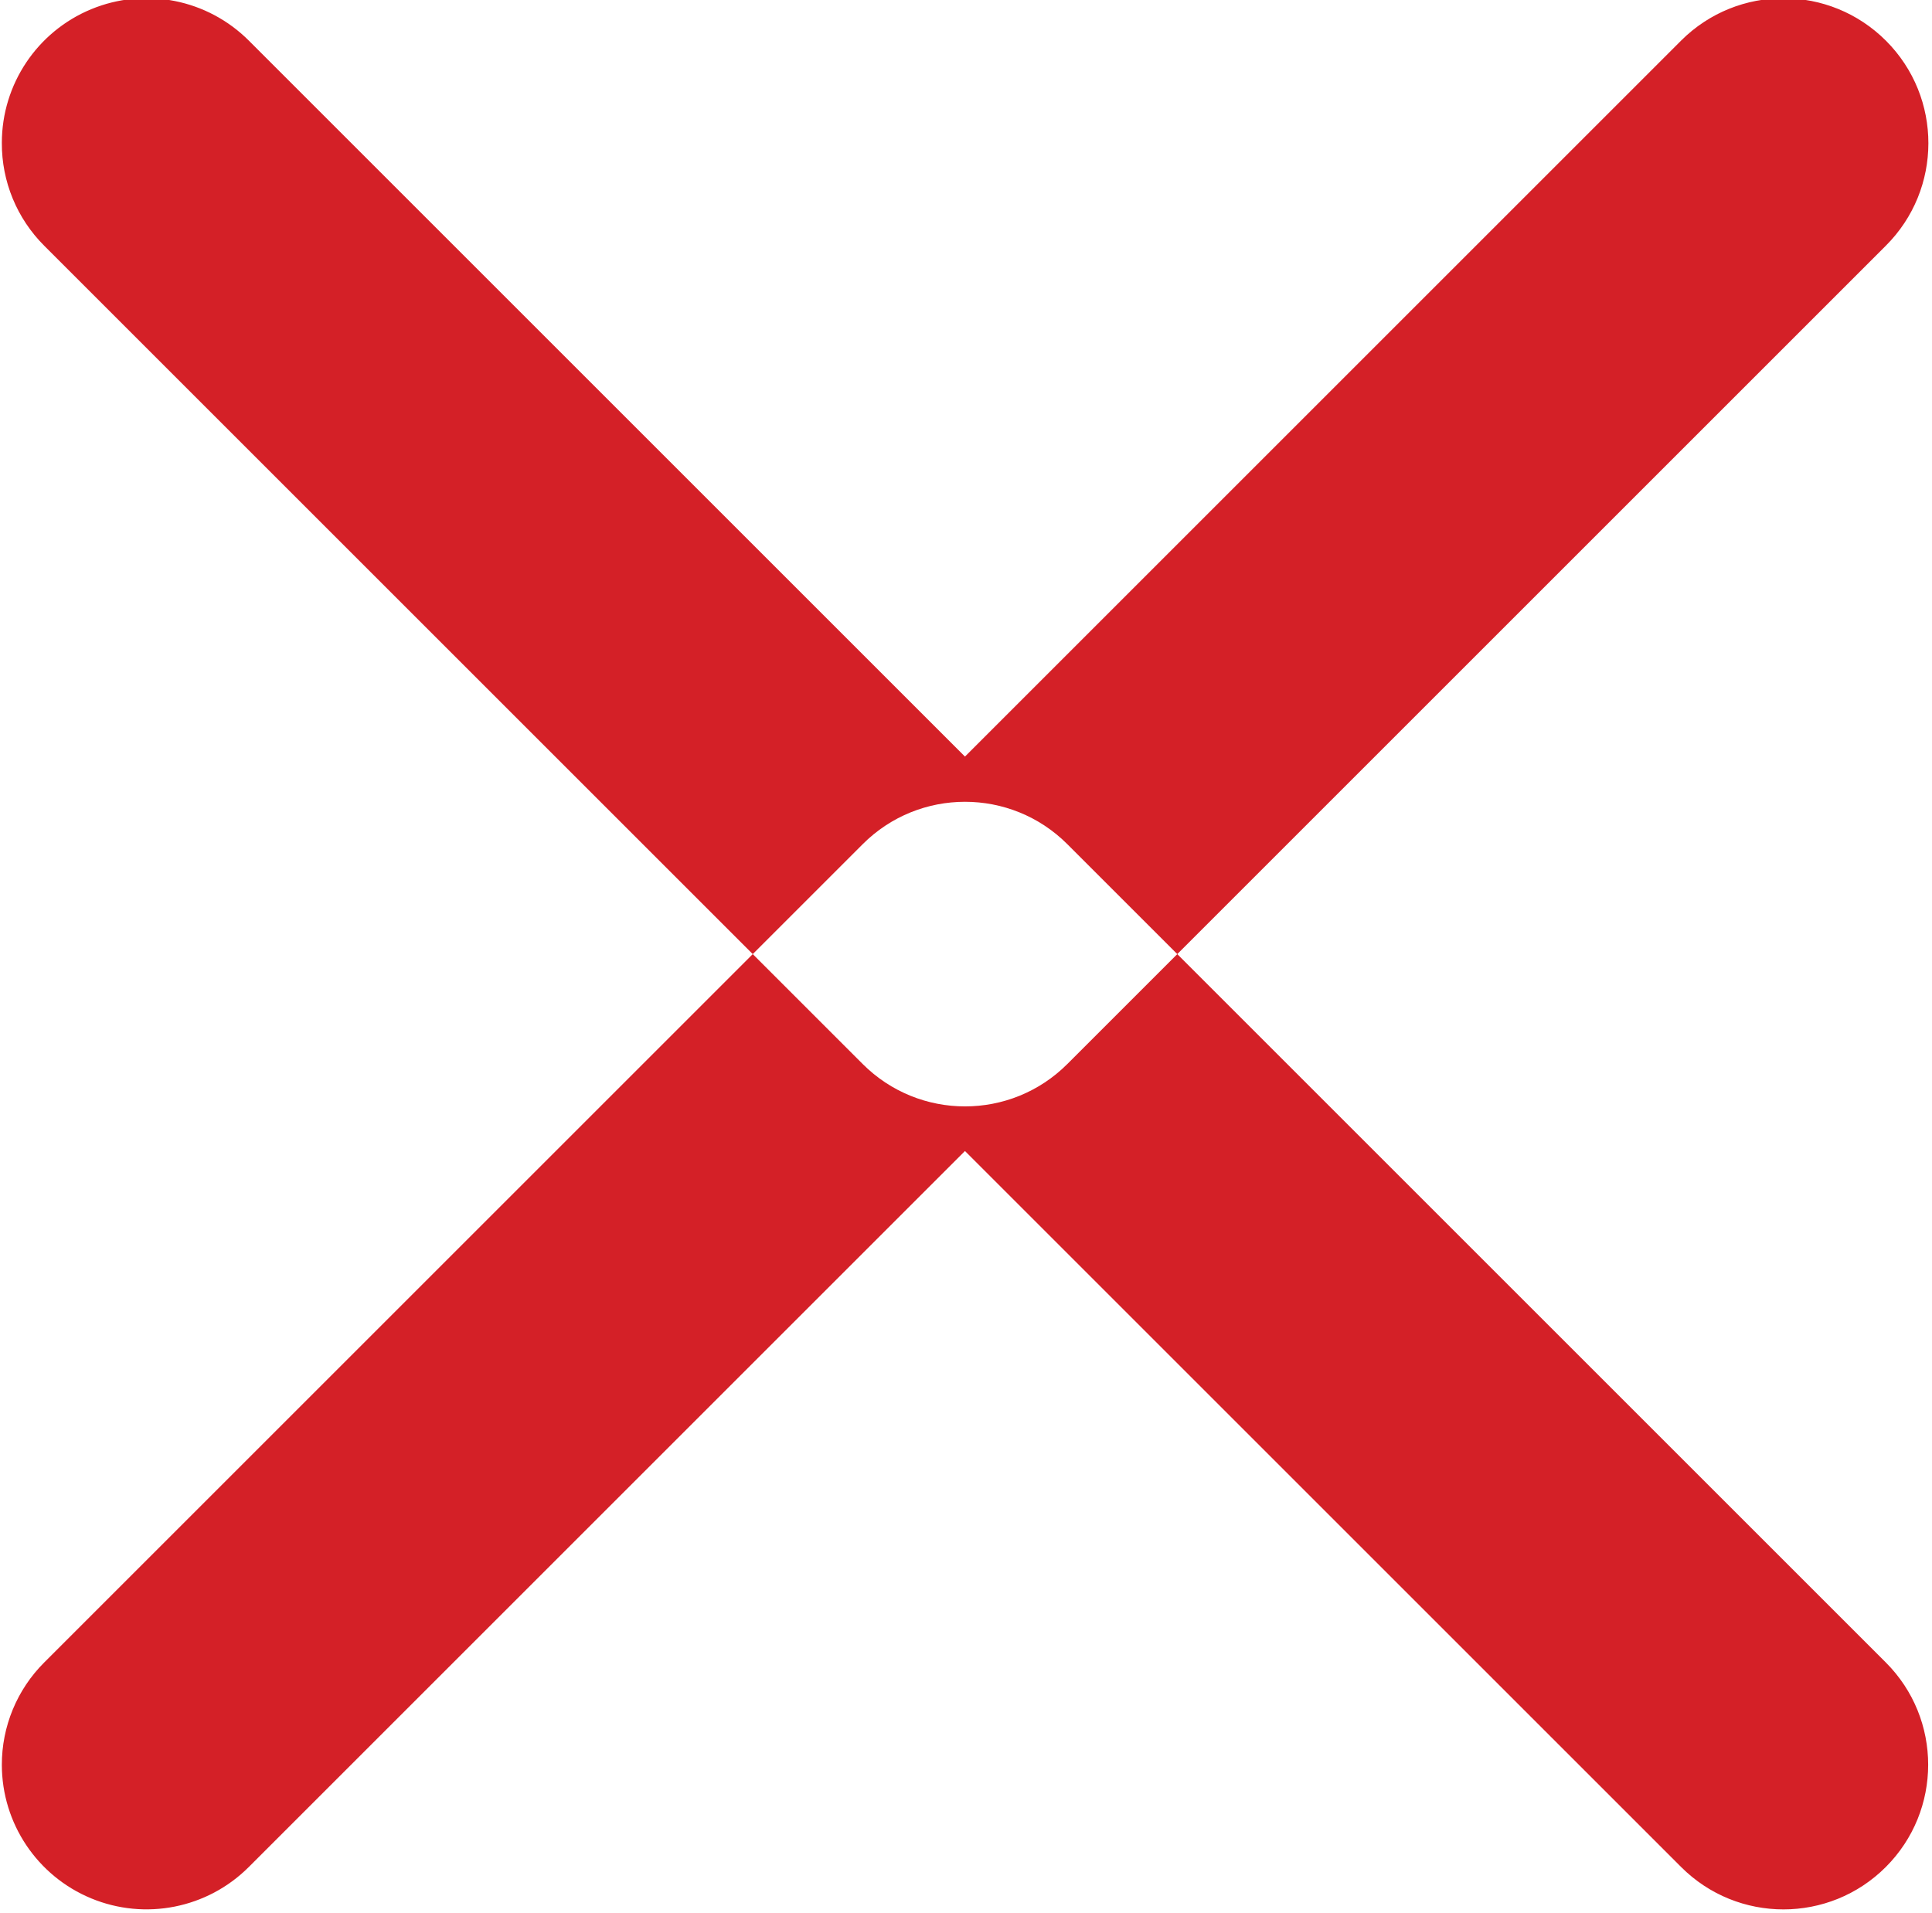
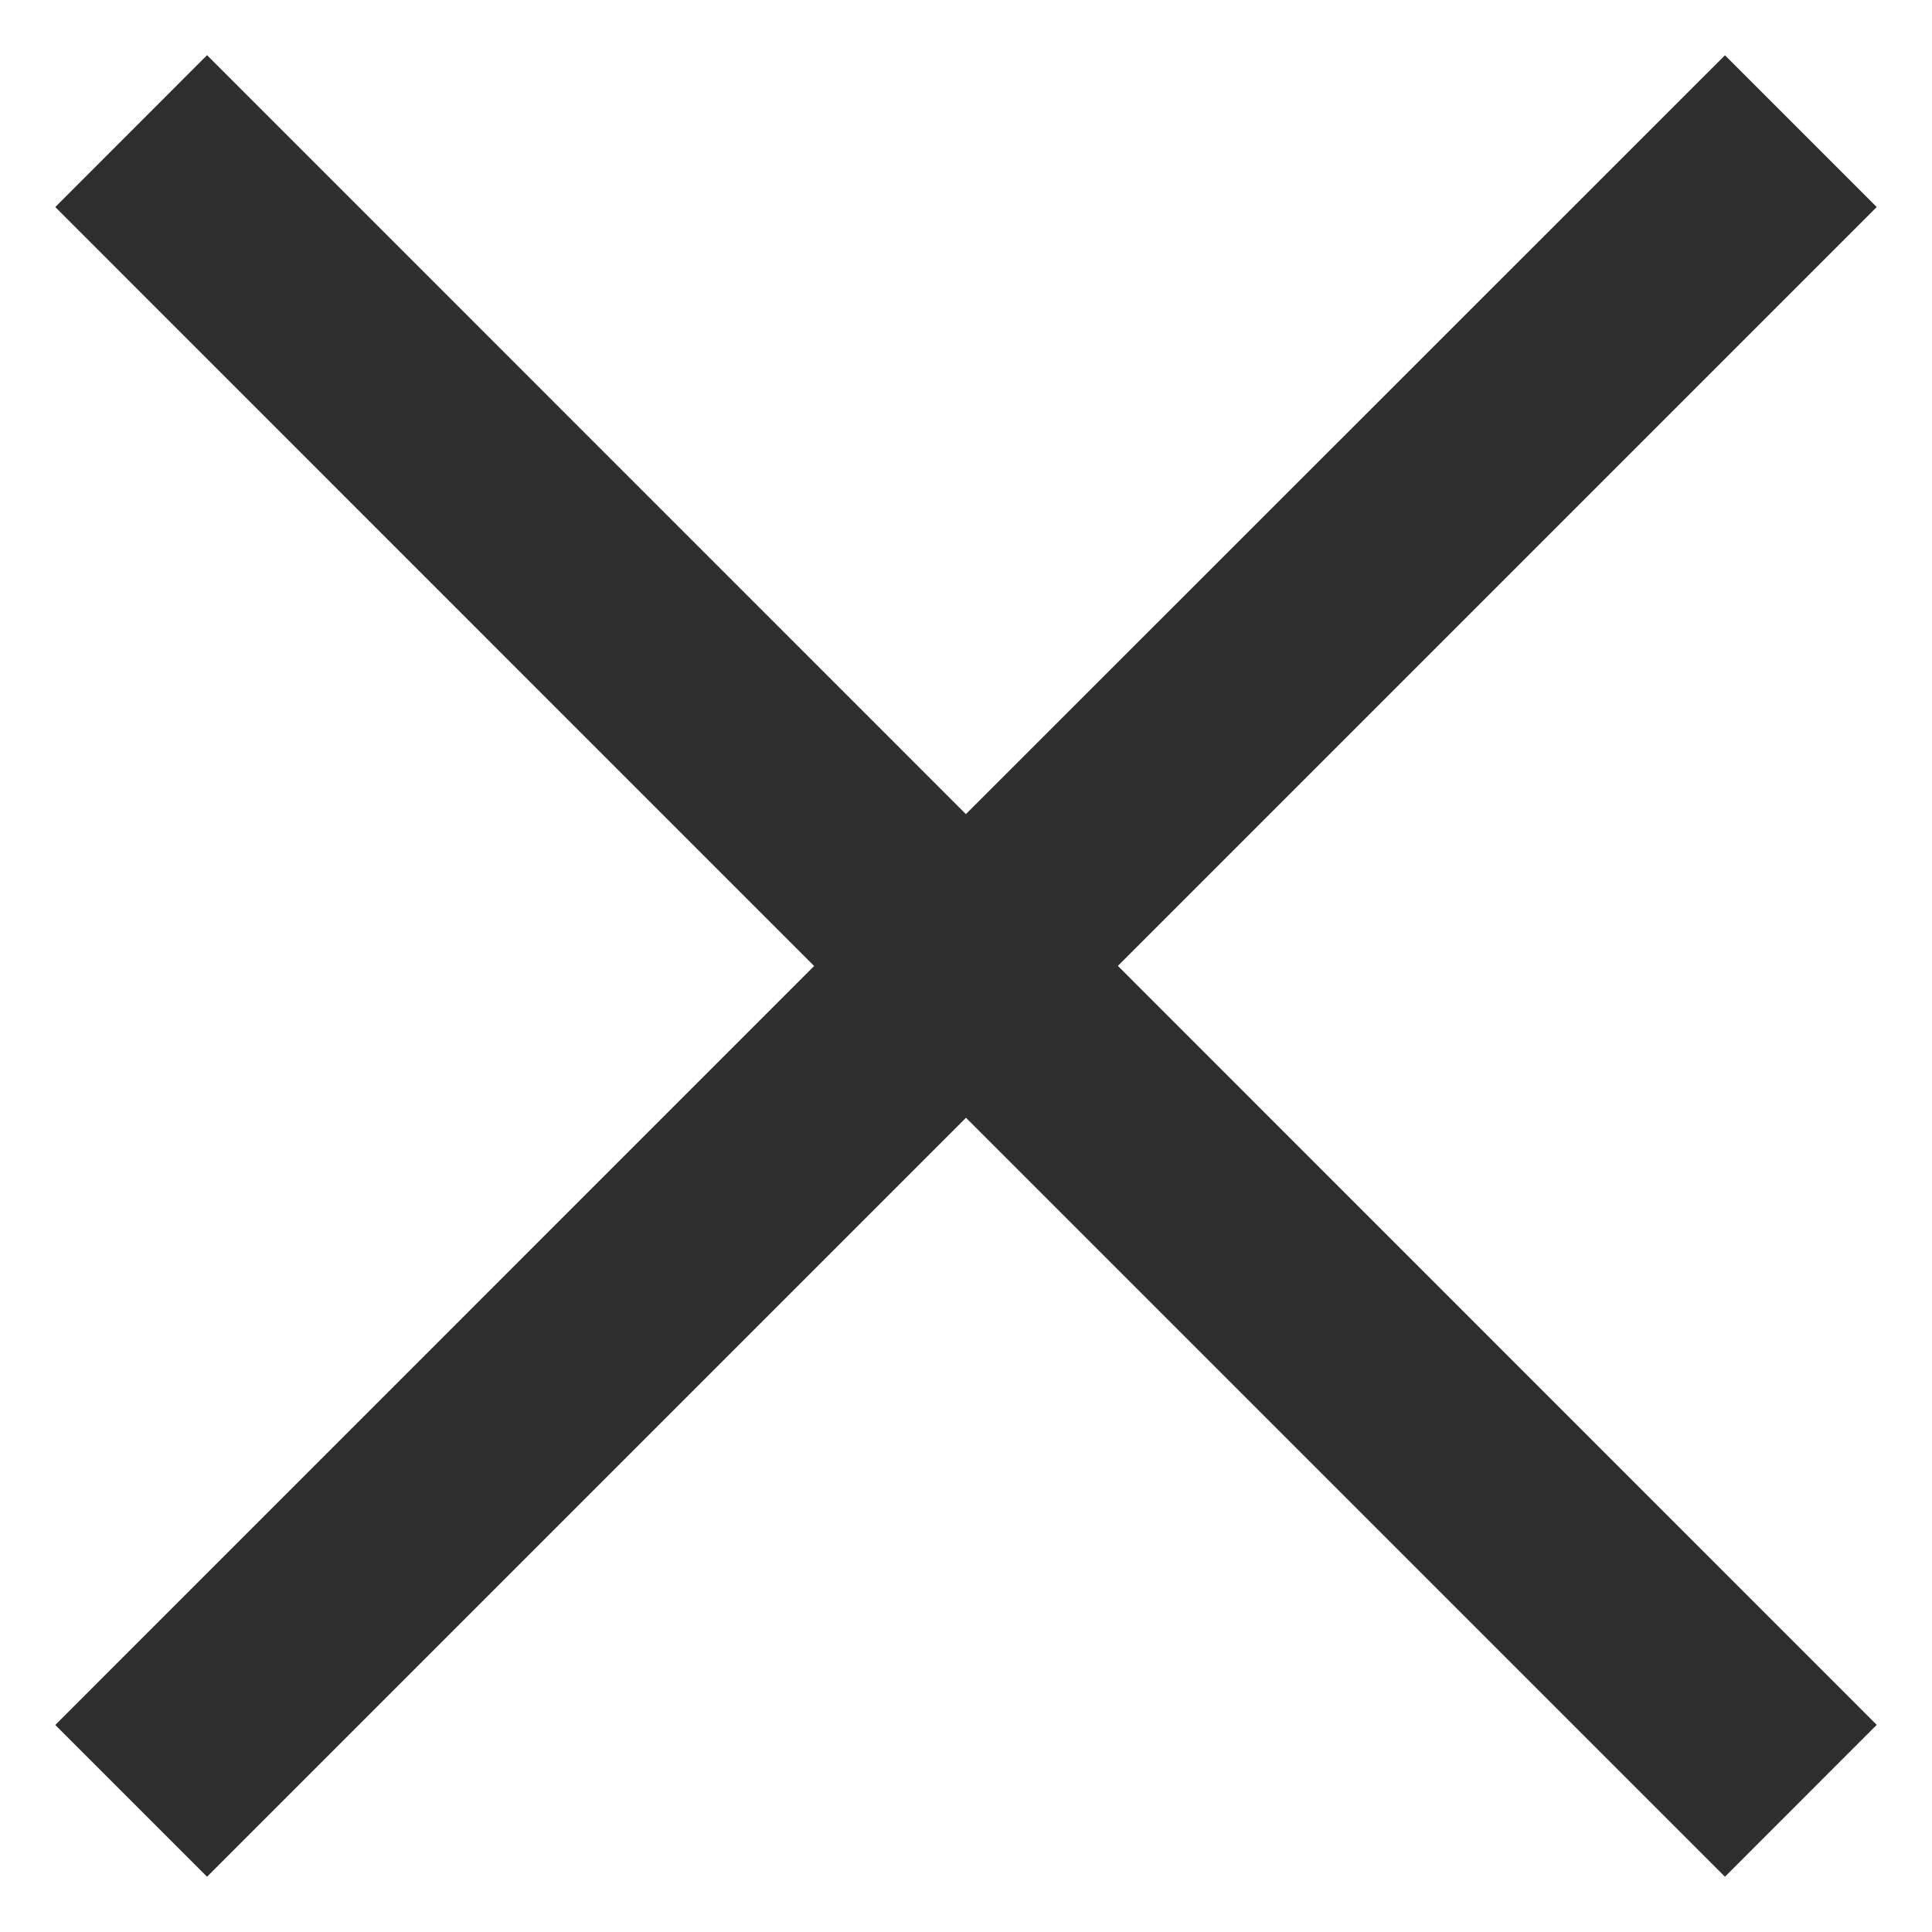
- <svg xmlns="http://www.w3.org/2000/svg" width="15.719" height="15.563" viewBox="0 0 15.719 15.563">
+ <svg xmlns="http://www.w3.org/2000/svg" xmlns:xlink="http://www.w3.org/1999/xlink" width="18" height="18" viewBox="0 0 18 18">
  <defs>
-     <style>
-       .cls-1 {
-         fill: #d42027;
-         fill-rule: evenodd;
-       }
-     </style>
+     <path id="avzva" d="M691.485 160.07l-1.414 1.415-7.071-7.071-7.071 7.071-1.414-1.414 7.07-7.071-7.07-7.071 1.414-1.415 7.07 7.071 7.072-7.07 1.414 1.414-7.07 7.07z" />
  </defs>
-   <path id="X" class="cls-1" d="M173.046,608.162a1.177,1.177,0,0,1,2.009-.832l5.827,5.827,5.827-5.827A1.177,1.177,0,0,1,188.374,609l-6.659,6.659a1.177,1.177,0,0,1-1.665,0L173.391,609A1.174,1.174,0,0,1,173.046,608.162Zm0,13.2a1.177,1.177,0,0,0,2.009.832l5.827-5.827,5.827,5.827a1.177,1.177,0,0,0,1.665-1.665l-6.659-6.659a1.177,1.177,0,0,0-1.665,0l-6.659,6.659A1.174,1.174,0,0,0,173.046,621.364Z" transform="translate(-173.031 -607)" />
+   <g>
+     <g transform="translate(-674 -144)">
+       <use fill="#2e2e2e" xlink:href="#avzva" />
+     </g>
+   </g>
</svg>
